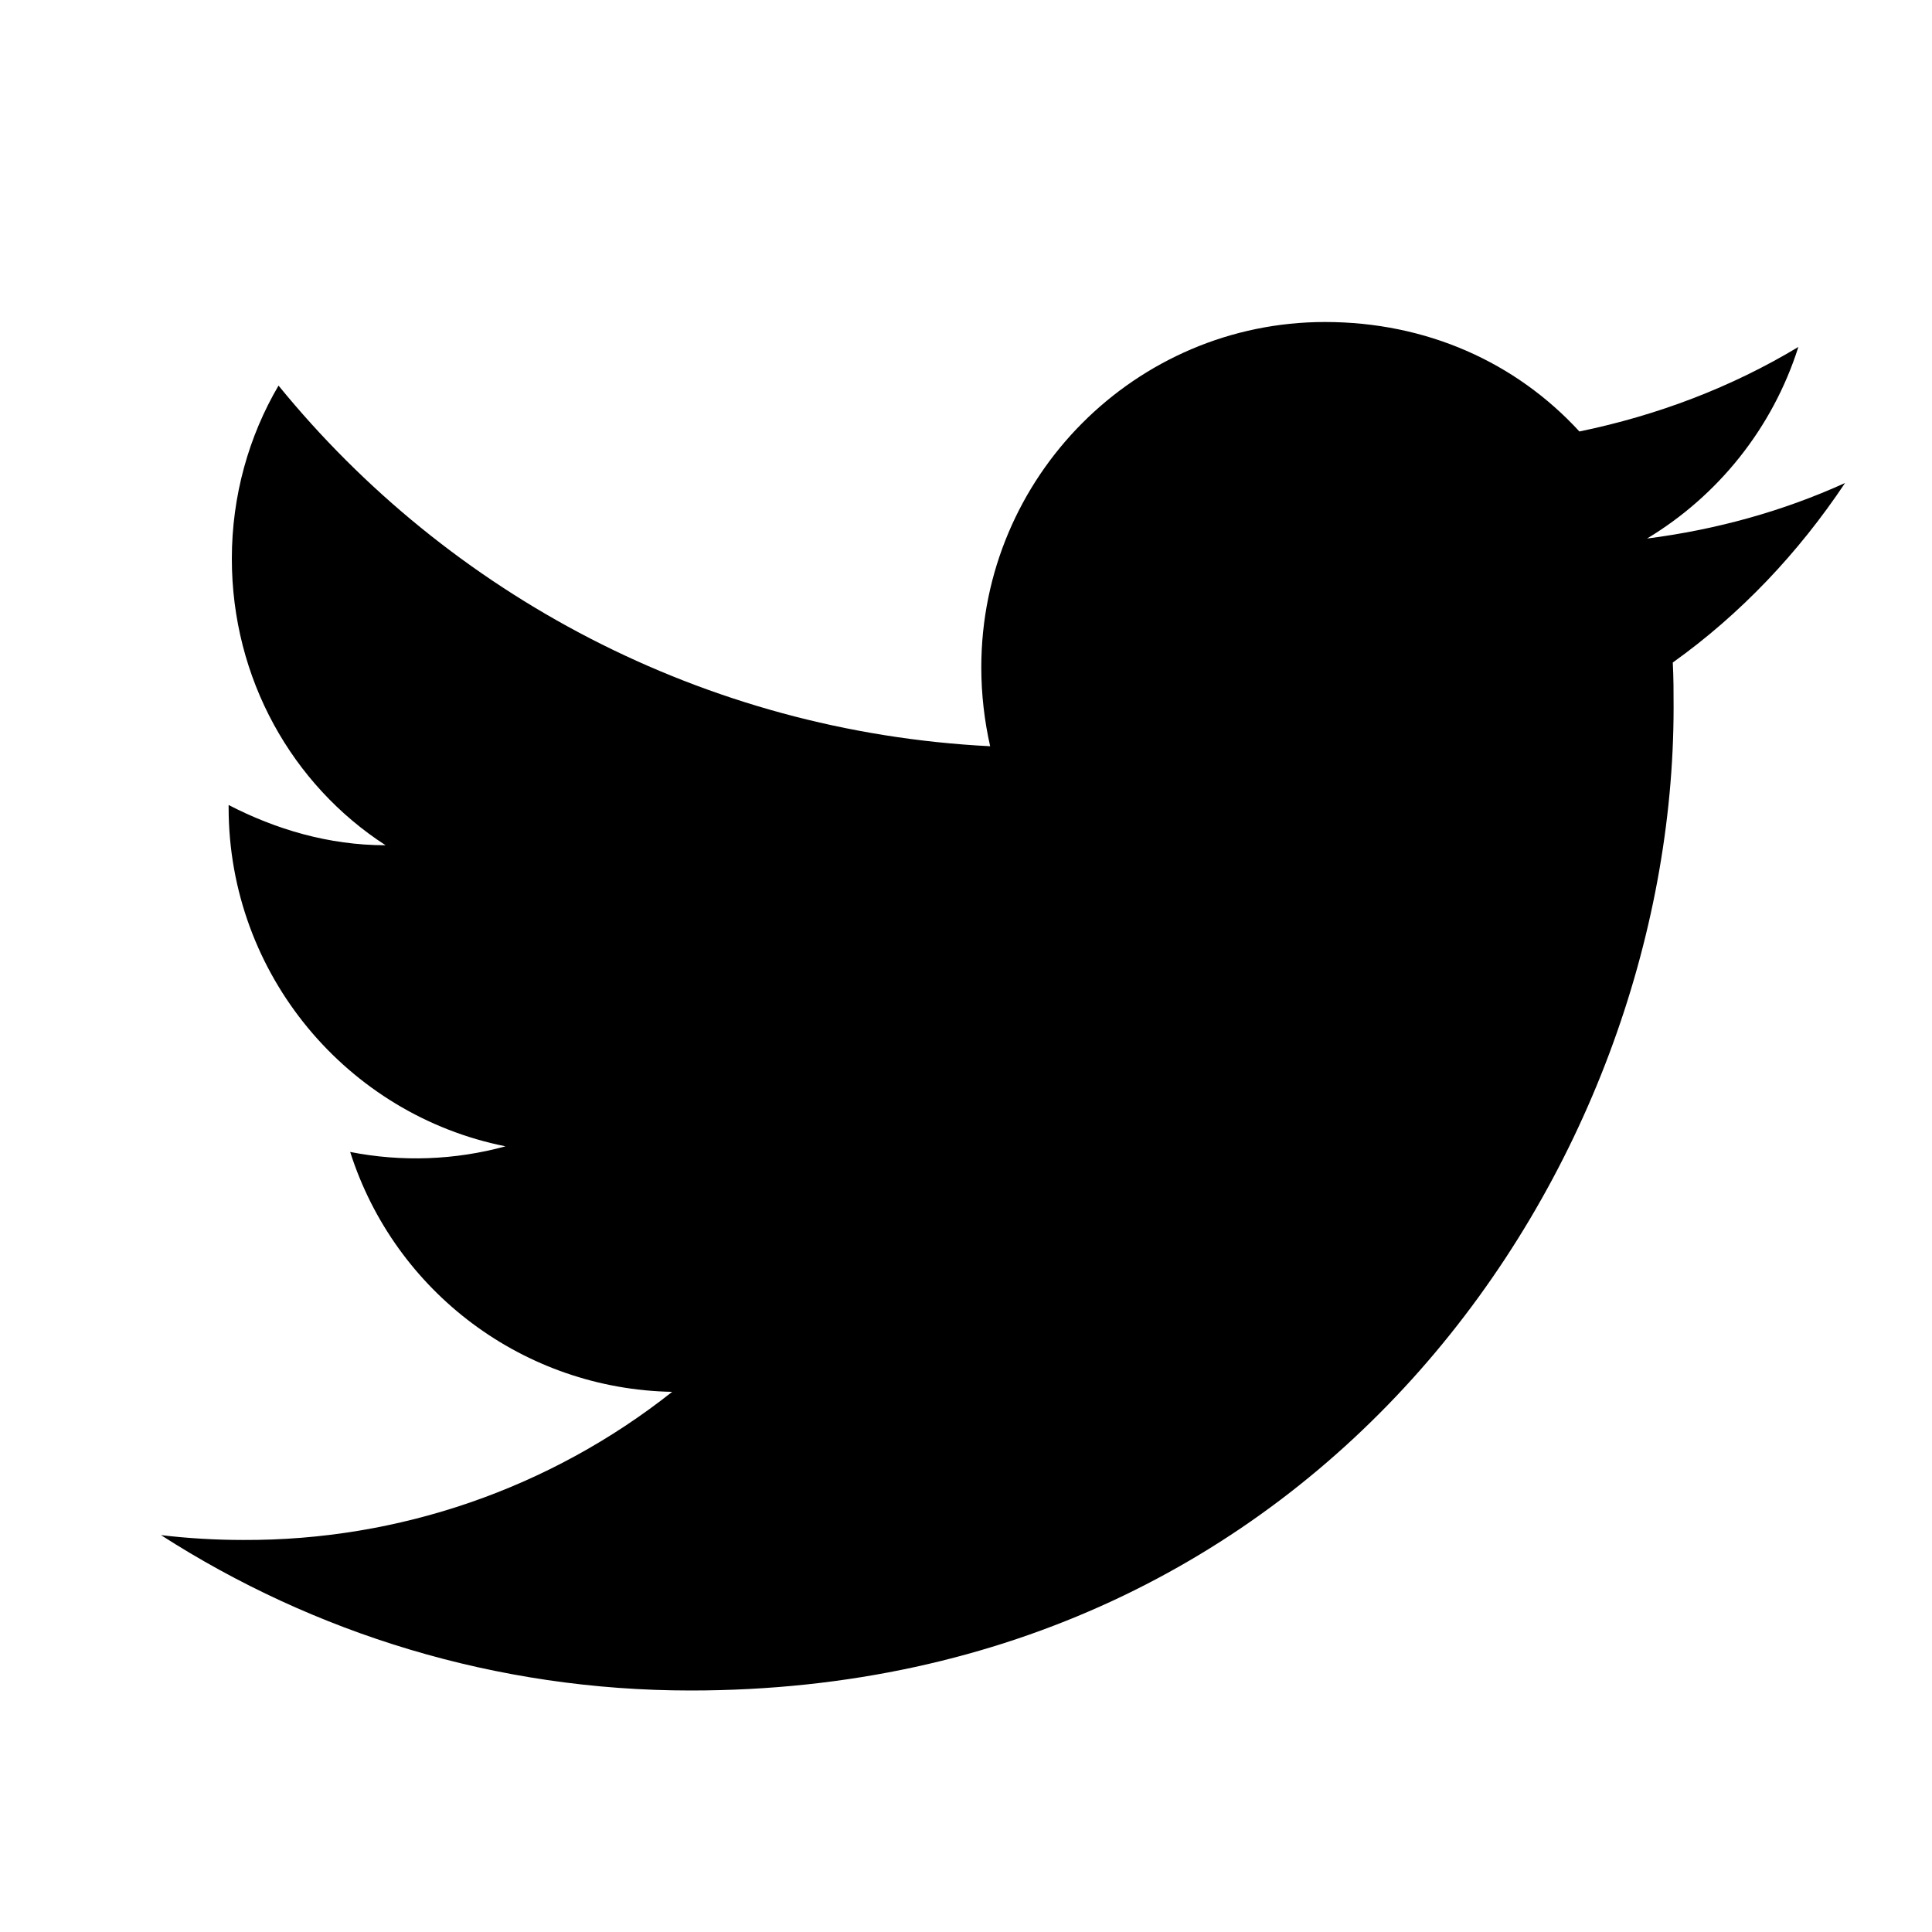
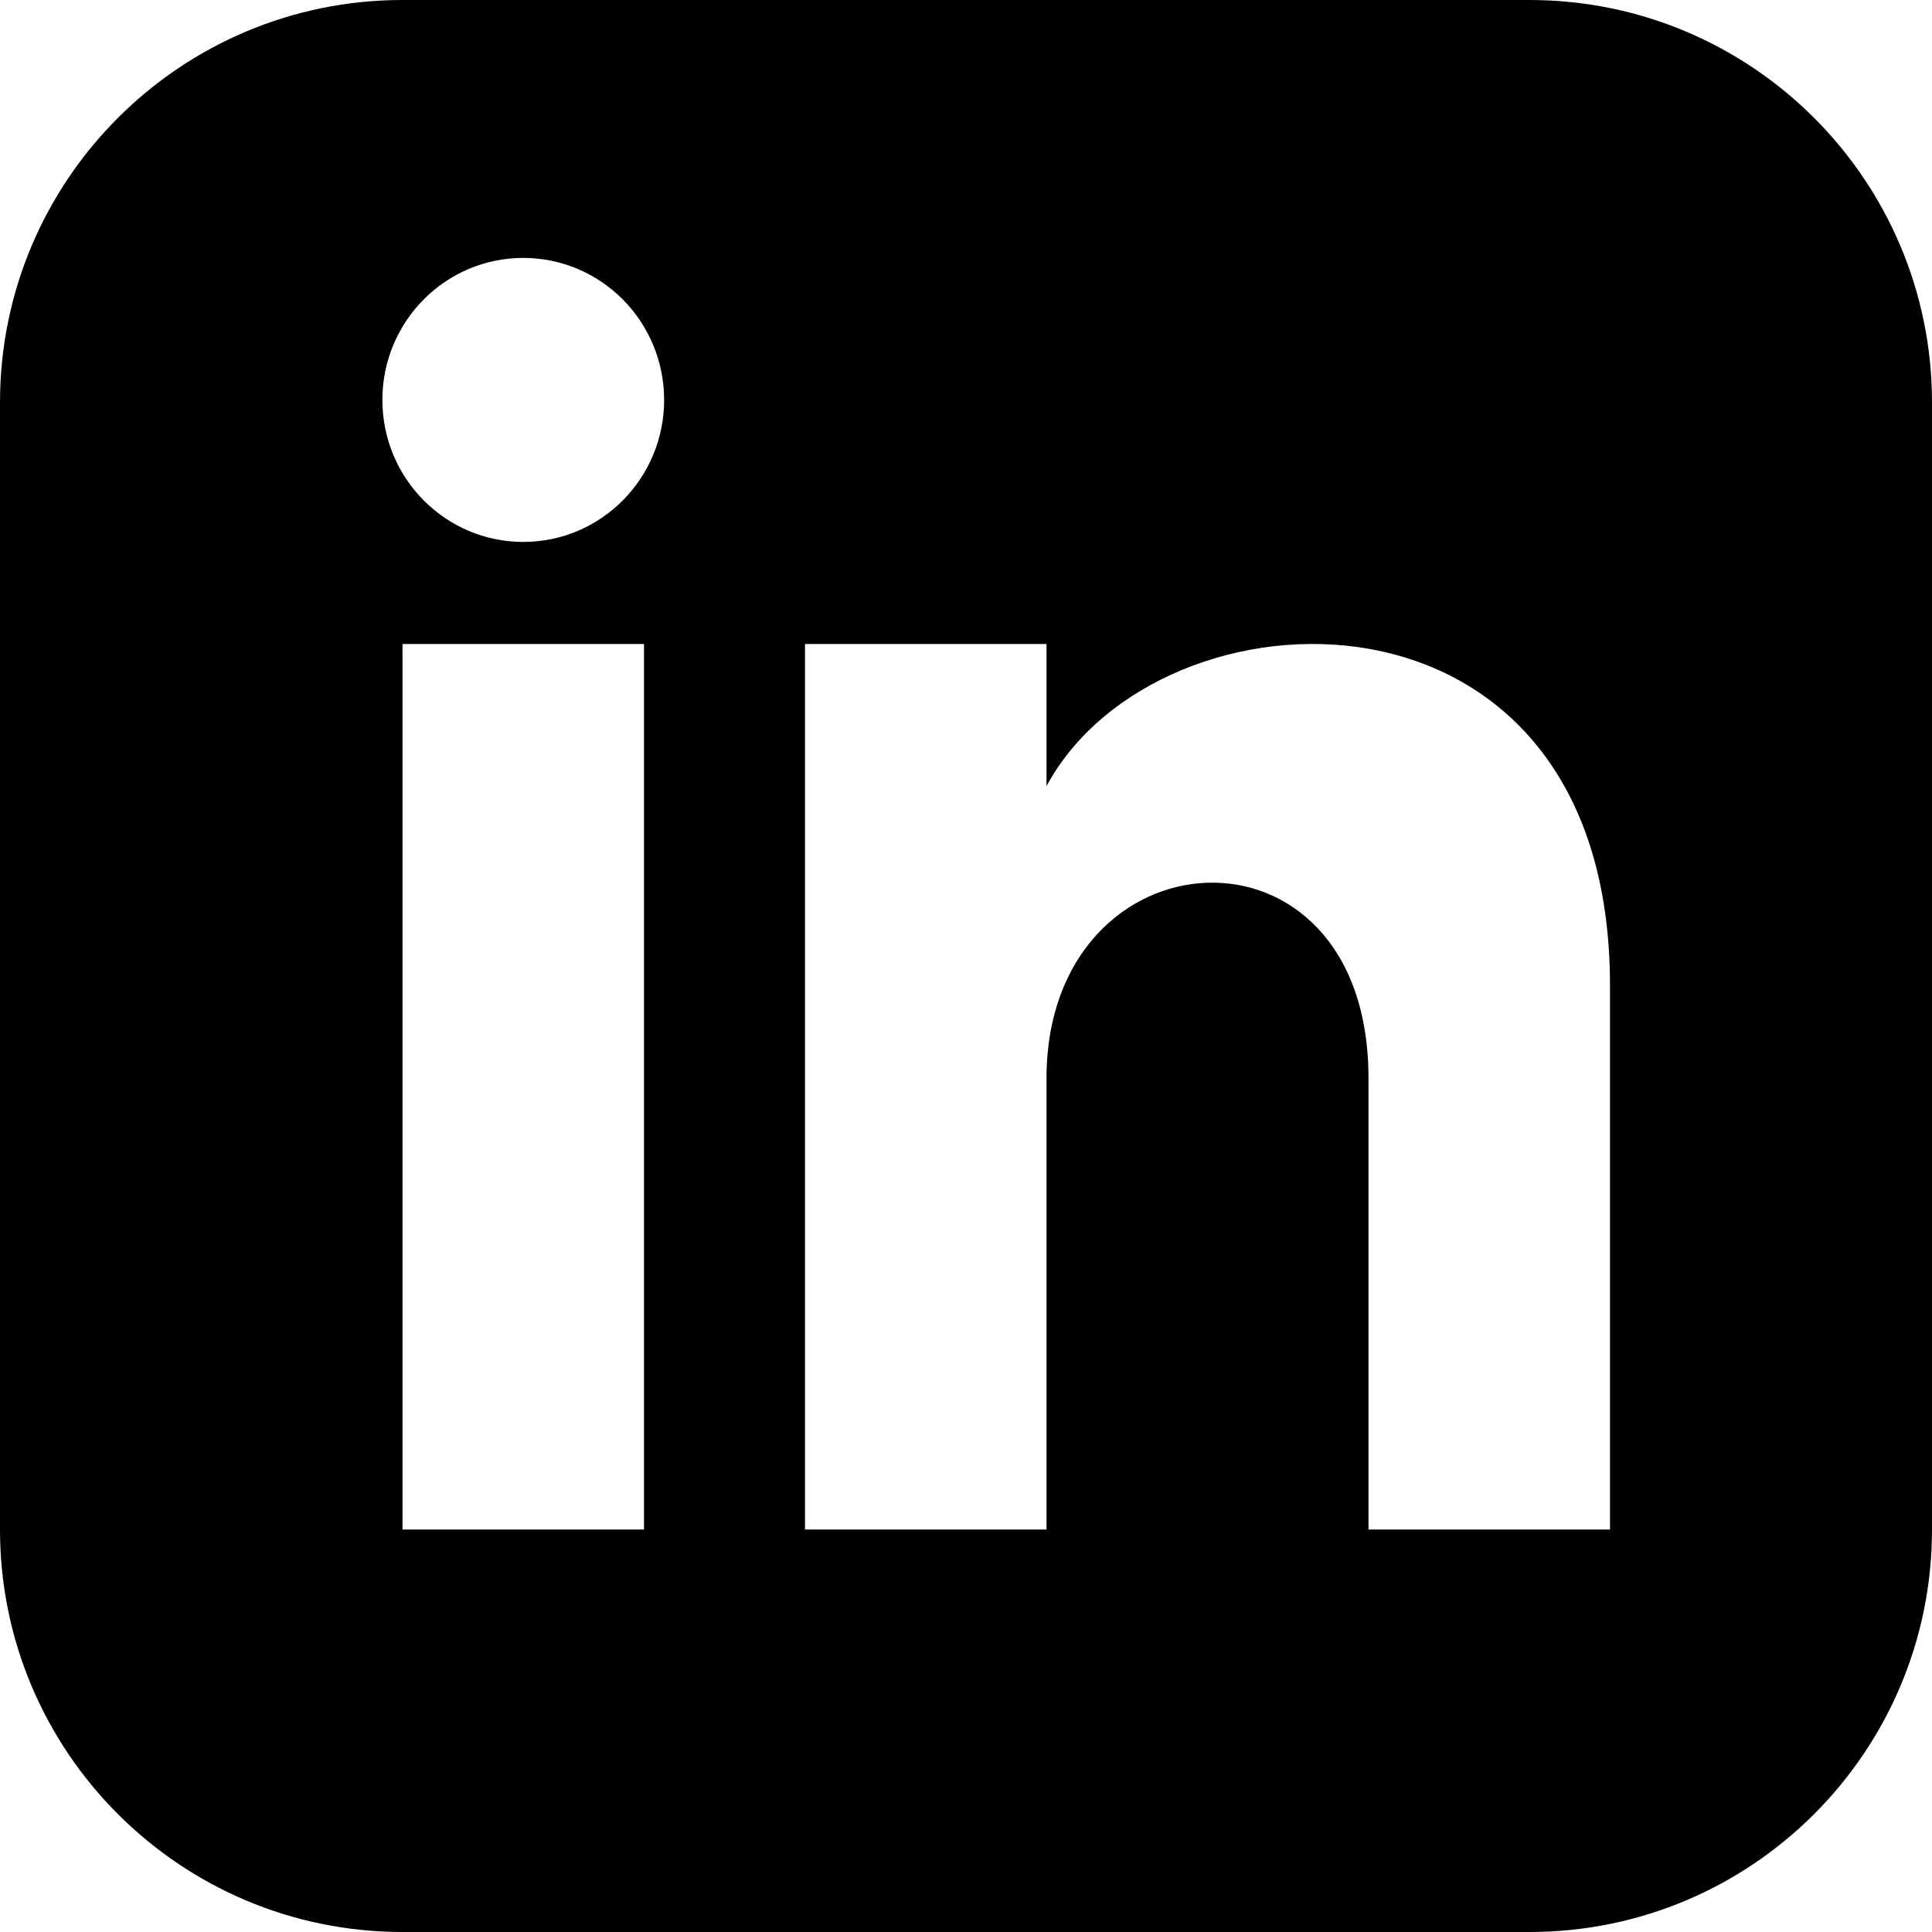
<svg width="24" height="24" viewBox="0 0 24 24">
-   <path d="M22.92 6c-.77.35-1.6.58-2.46.69.88-.53 1.56-1.37 1.88-2.38-.83.5-1.75.85-2.72 1.05C18.83 4.5 17.72 4 16.46 4c-2.35 0-4.27 1.92-4.27 4.29 0 .34.04.67.11.98-3.56-.18-6.73-1.89-8.84-4.48-.37.63-.58 1.37-.58 2.15 0 1.49.75 2.81 1.91 3.56-.71 0-1.37-.2-1.95-.5v.03c0 2.08 1.48 3.82 3.44 4.21a4.22 4.22 0 01-1.93.07 4.28 4.28 0 004 2.98 8.521 8.521 0 01-5.33 1.84c-.34 0-.68-.02-1.02-.06C3.9 20.29 6.16 21 8.58 21c7.88 0 12.21-6.54 12.21-12.21 0-.19 0-.37-.01-.56.84-.6 1.56-1.36 2.14-2.23z" />
+   <path d="M19 0h-14c-2.761 0-5 2.239-5 5v14c0 2.761 2.239 5 5 5h14c2.762 0 5-2.239 5-5v-14c0-2.761-2.238-5-5-5zm-11 19h-3v-11h3v11zm-1.5-12.268c-.966 0-1.75-.79-1.75-1.764s.784-1.764 1.75-1.764 1.75.79 1.75 1.764-.783 1.764-1.75 1.764zm13.5 12.268h-3v-5.604c0-3.368-4-3.113-4 0v5.604h-3v-11h3v1.765c1.396-2.586 7-2.777 7 2.476v6.759z" />
</svg>
